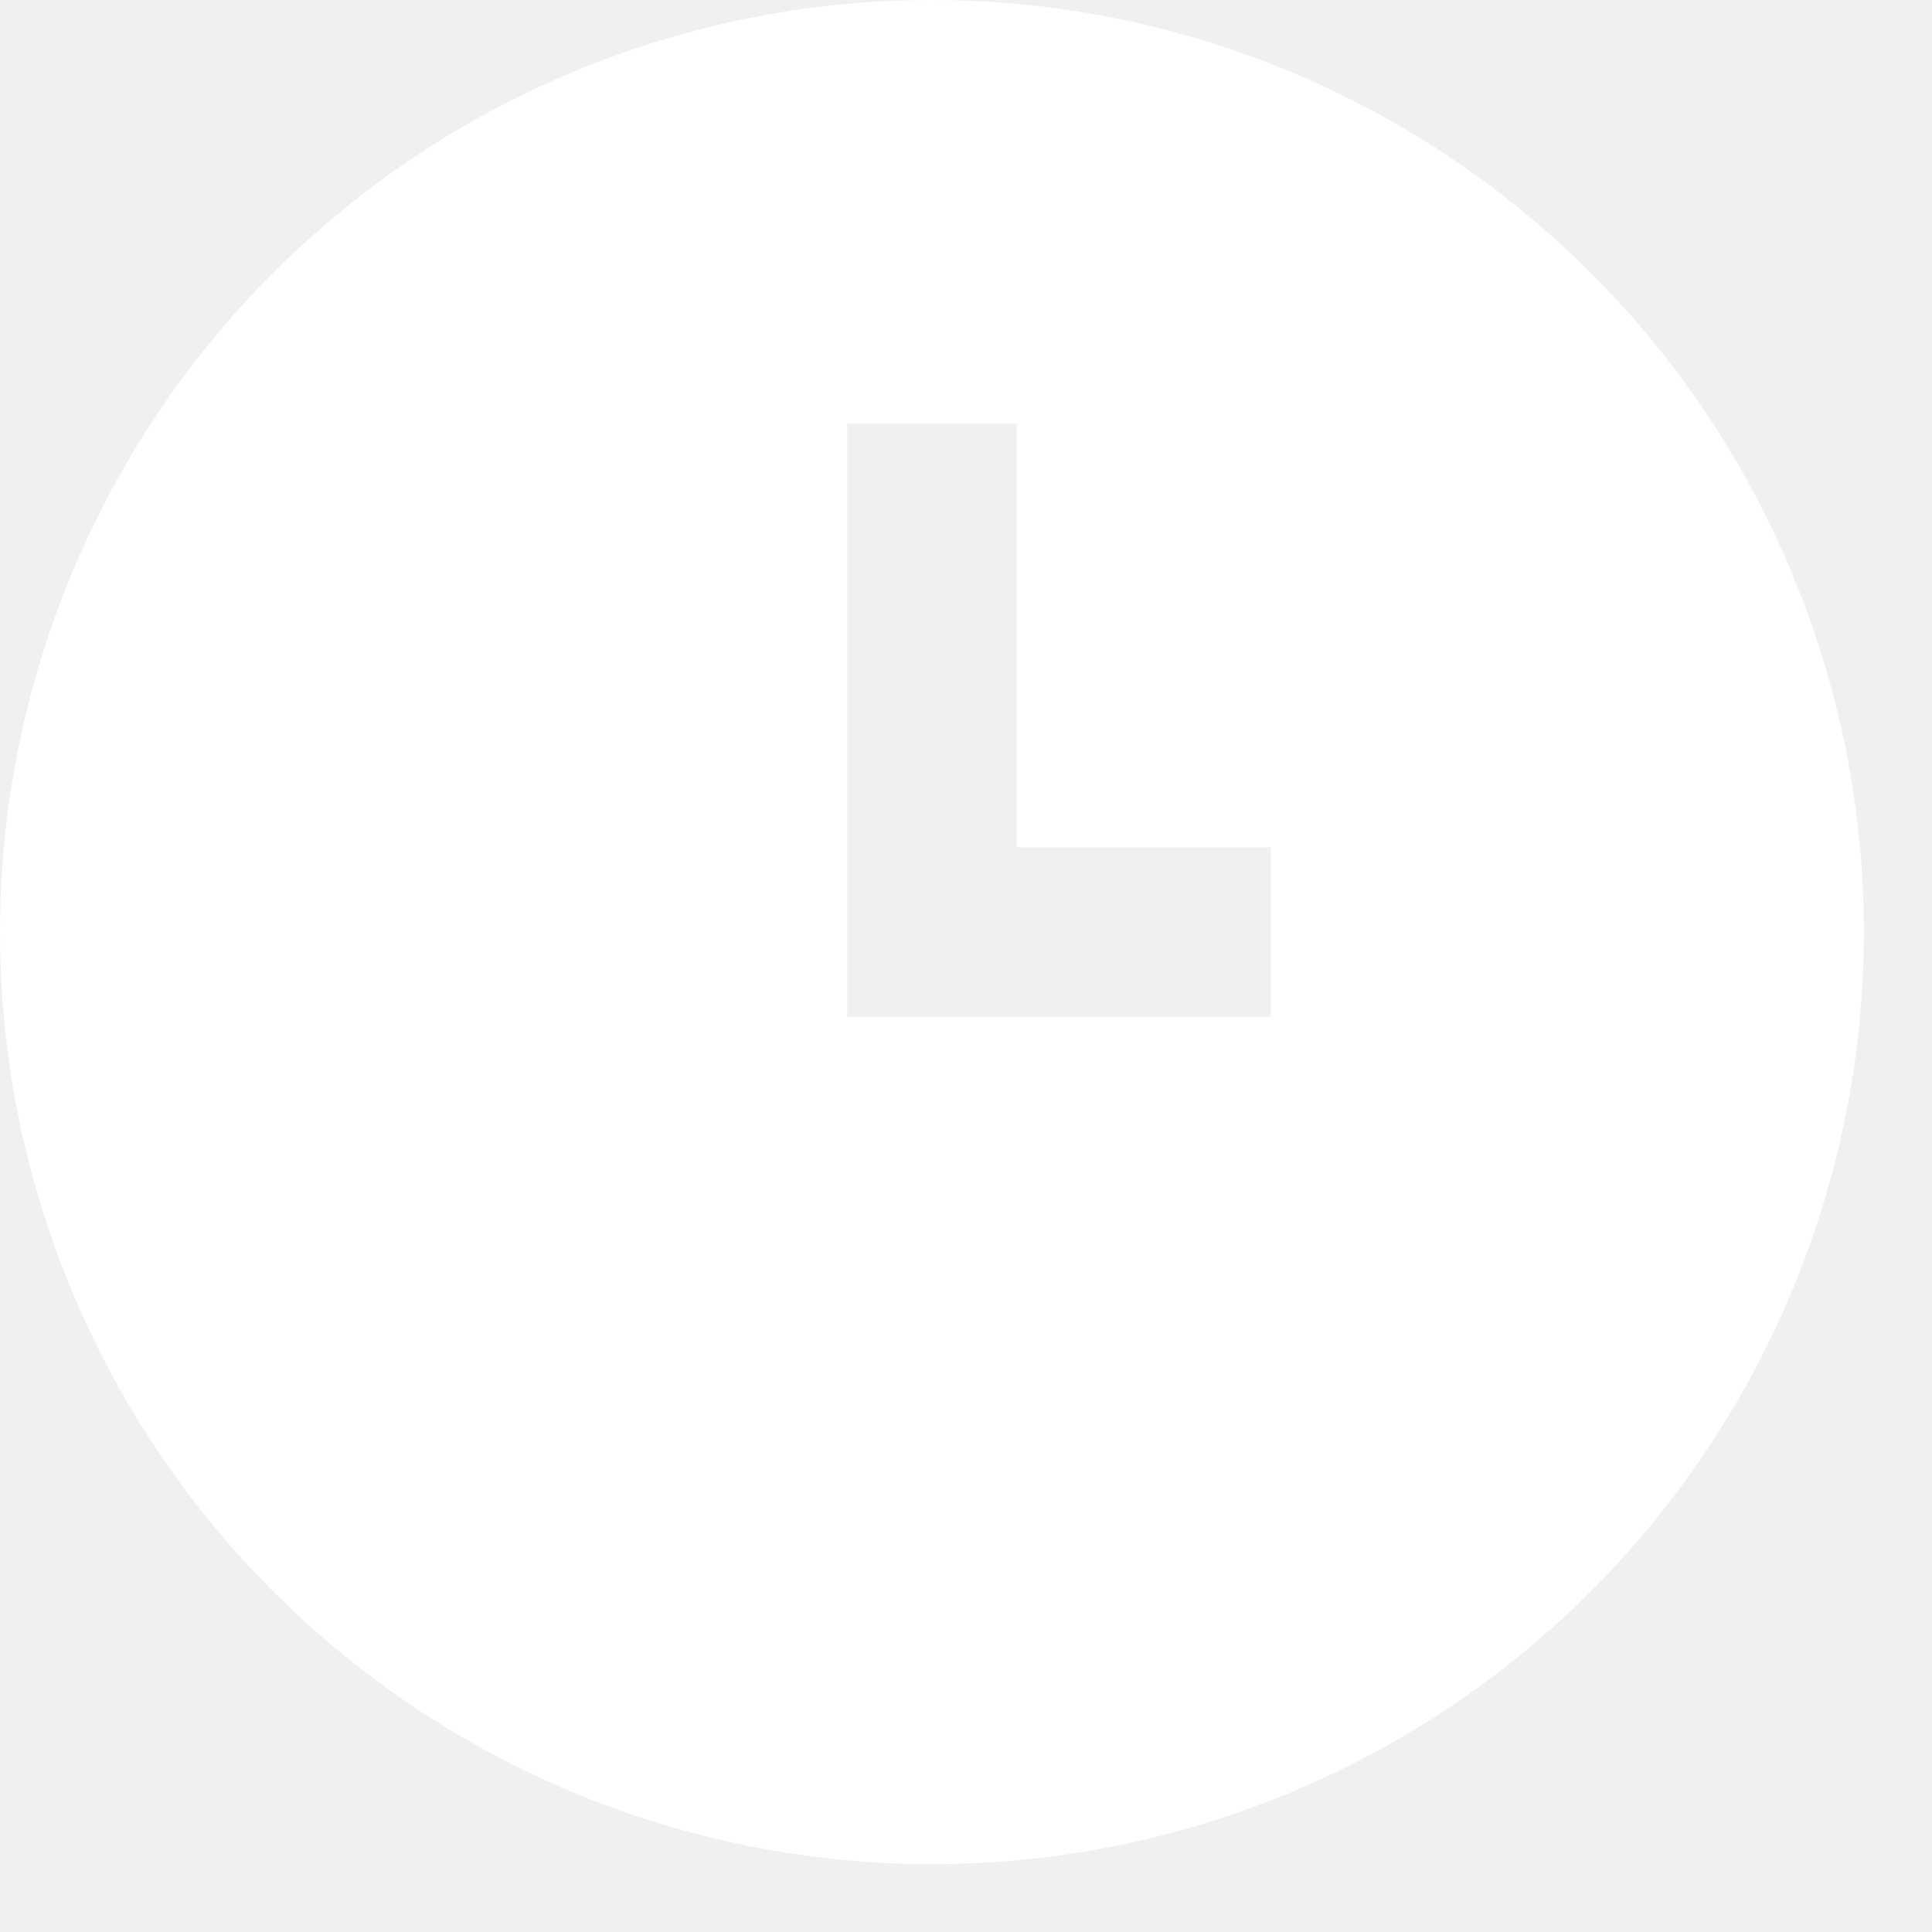
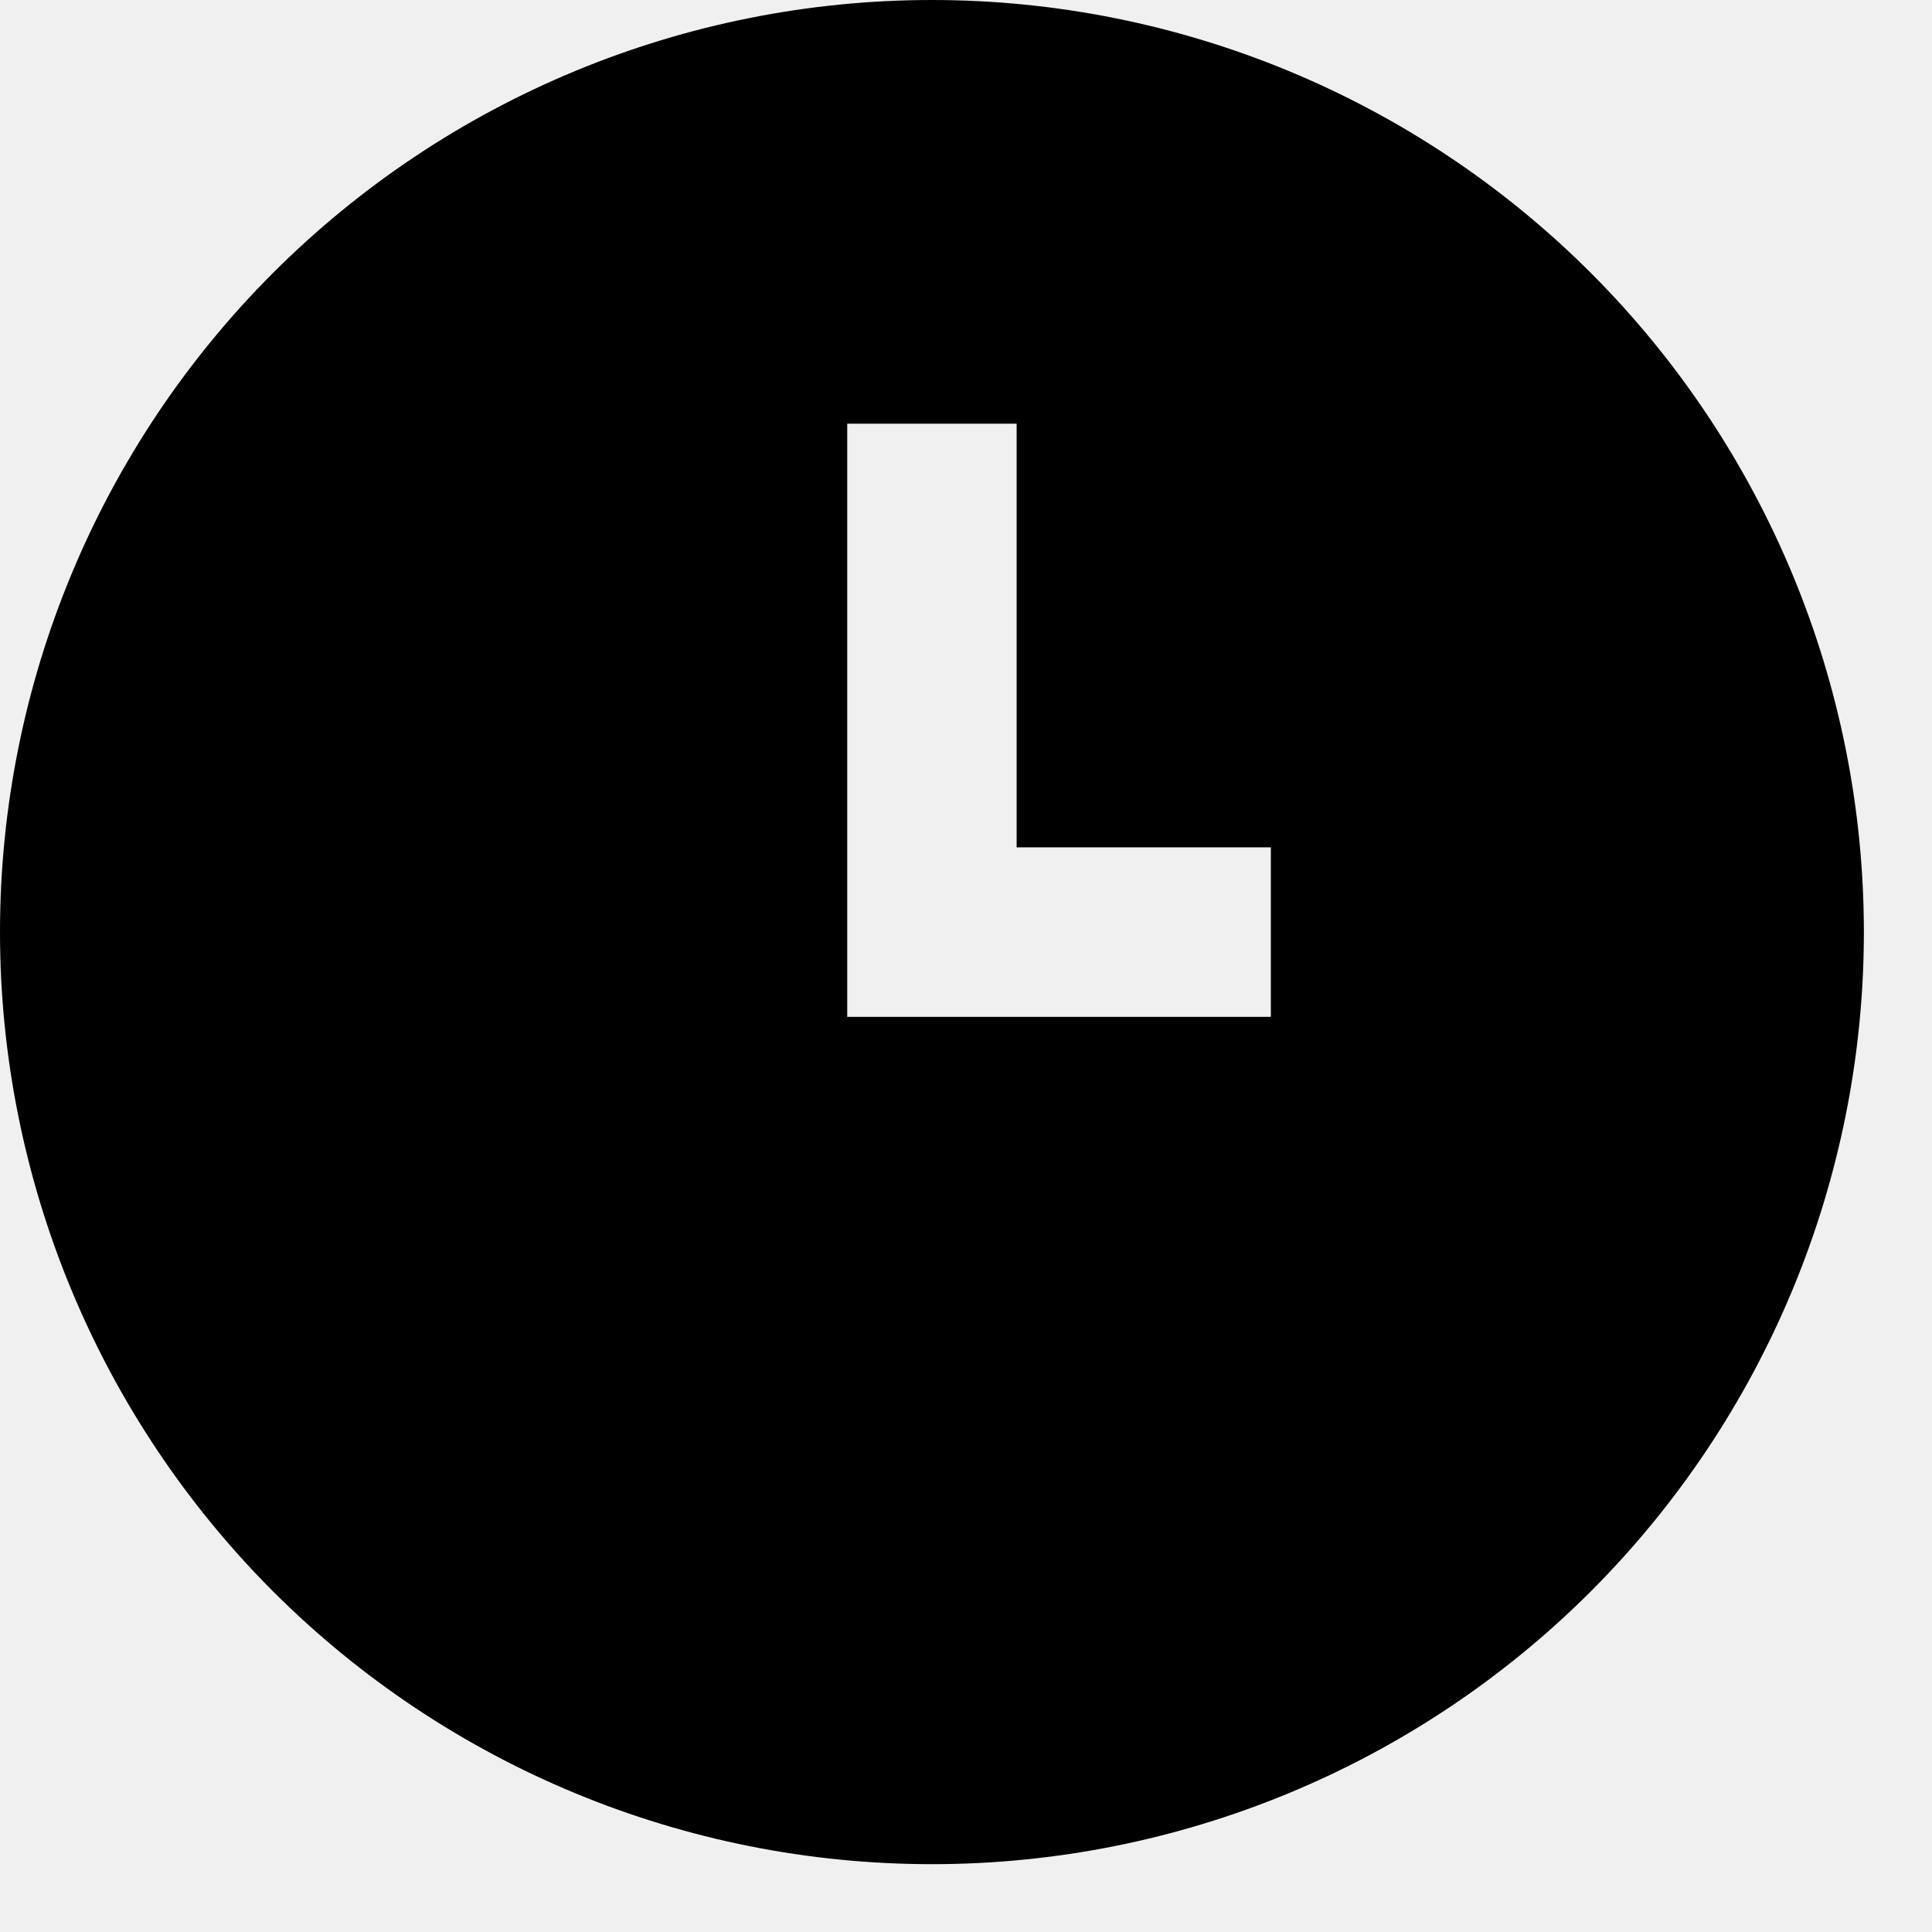
<svg xmlns="http://www.w3.org/2000/svg" width="19" height="19" viewBox="0 0 19 19" fill="none">
-   <path fill-rule="evenodd" clip-rule="evenodd" d="M9.165 0C6.734 0 4.403 0.966 2.684 2.685C0.966 4.404 0 6.736 0 9.167C0 11.598 0.966 13.929 2.684 15.649C4.403 17.368 6.734 18.333 9.165 18.333C11.596 18.333 13.927 17.368 15.646 15.649C17.364 13.929 18.33 11.598 18.33 9.167C18.33 6.736 17.364 4.404 15.646 2.685C13.927 0.966 11.596 0 9.165 0ZM8.332 4.167V10H12.498V8.333H9.998V4.167H8.332Z" fill="white" />
+   <path fill-rule="evenodd" clip-rule="evenodd" d="M9.165 0C6.734 0 4.403 0.966 2.684 2.685C0.966 4.404 0 6.736 0 9.167C0 11.598 0.966 13.929 2.684 15.649C4.403 17.368 6.734 18.333 9.165 18.333C11.596 18.333 13.927 17.368 15.646 15.649C17.364 13.929 18.33 11.598 18.33 9.167C18.33 6.736 17.364 4.404 15.646 2.685C13.927 0.966 11.596 0 9.165 0ZM8.332 4.167V10H12.498V8.333H9.998V4.167H8.332Z" fill="currentColor" />
</svg>
